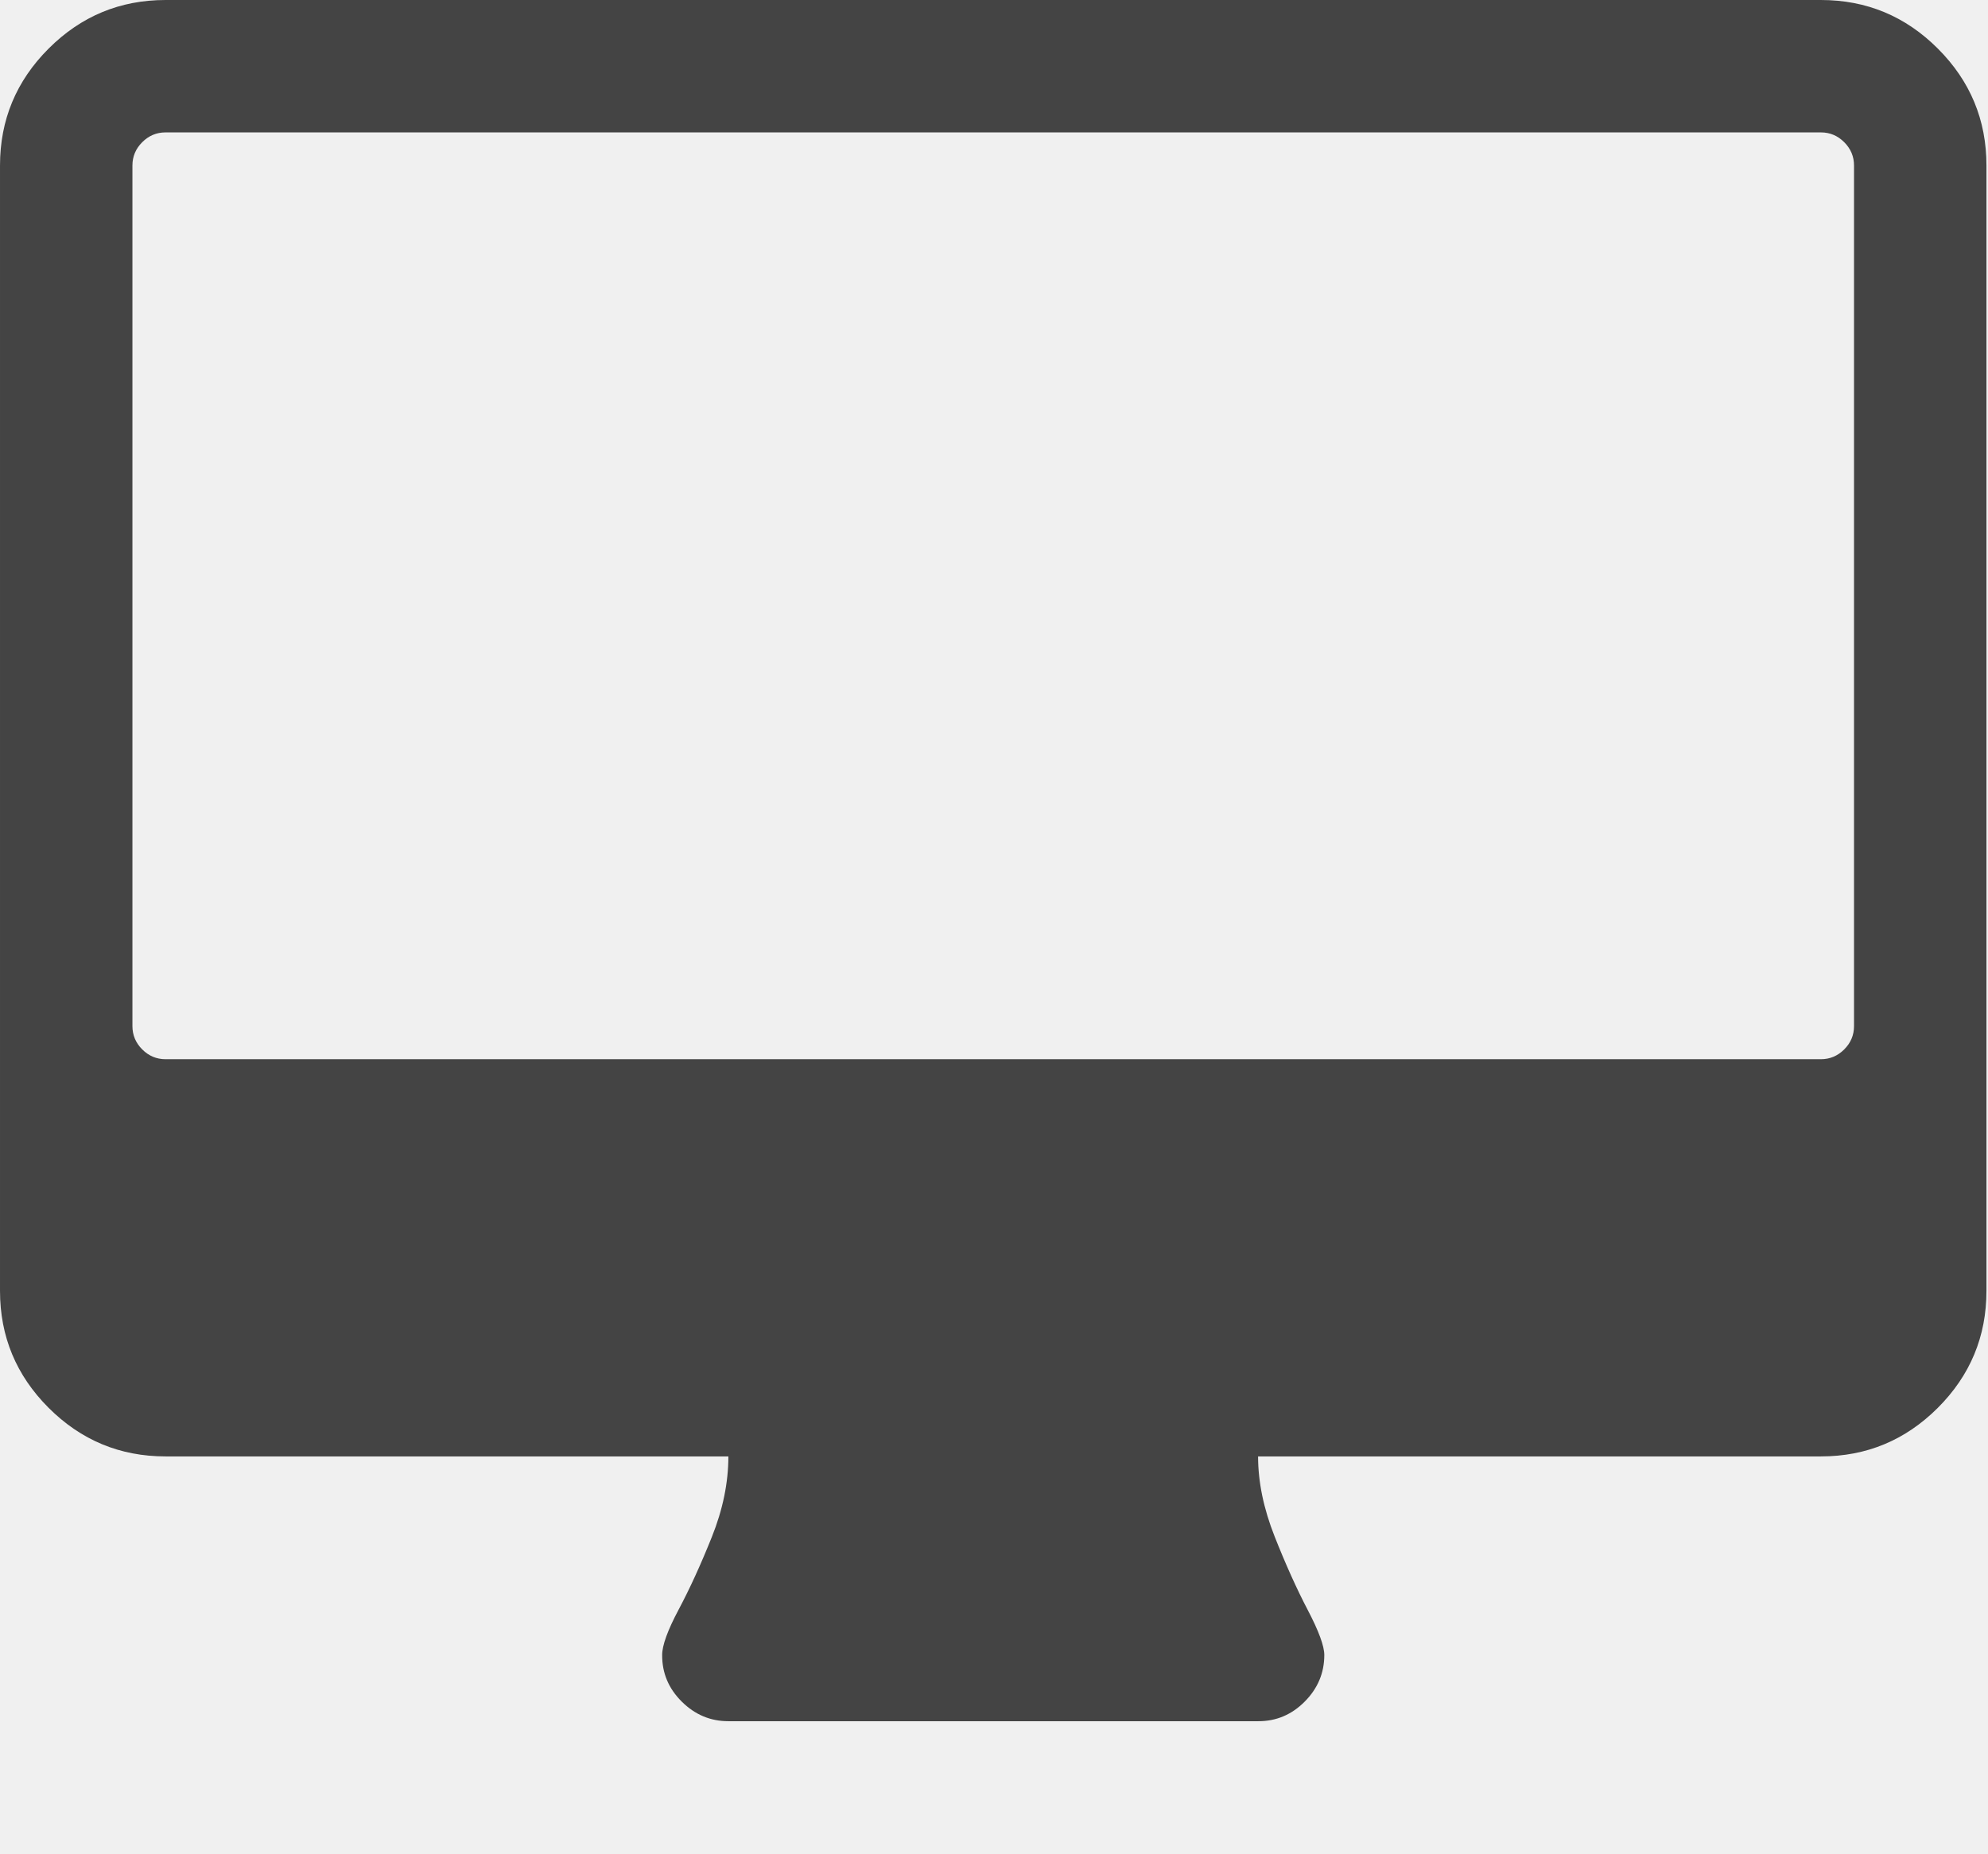
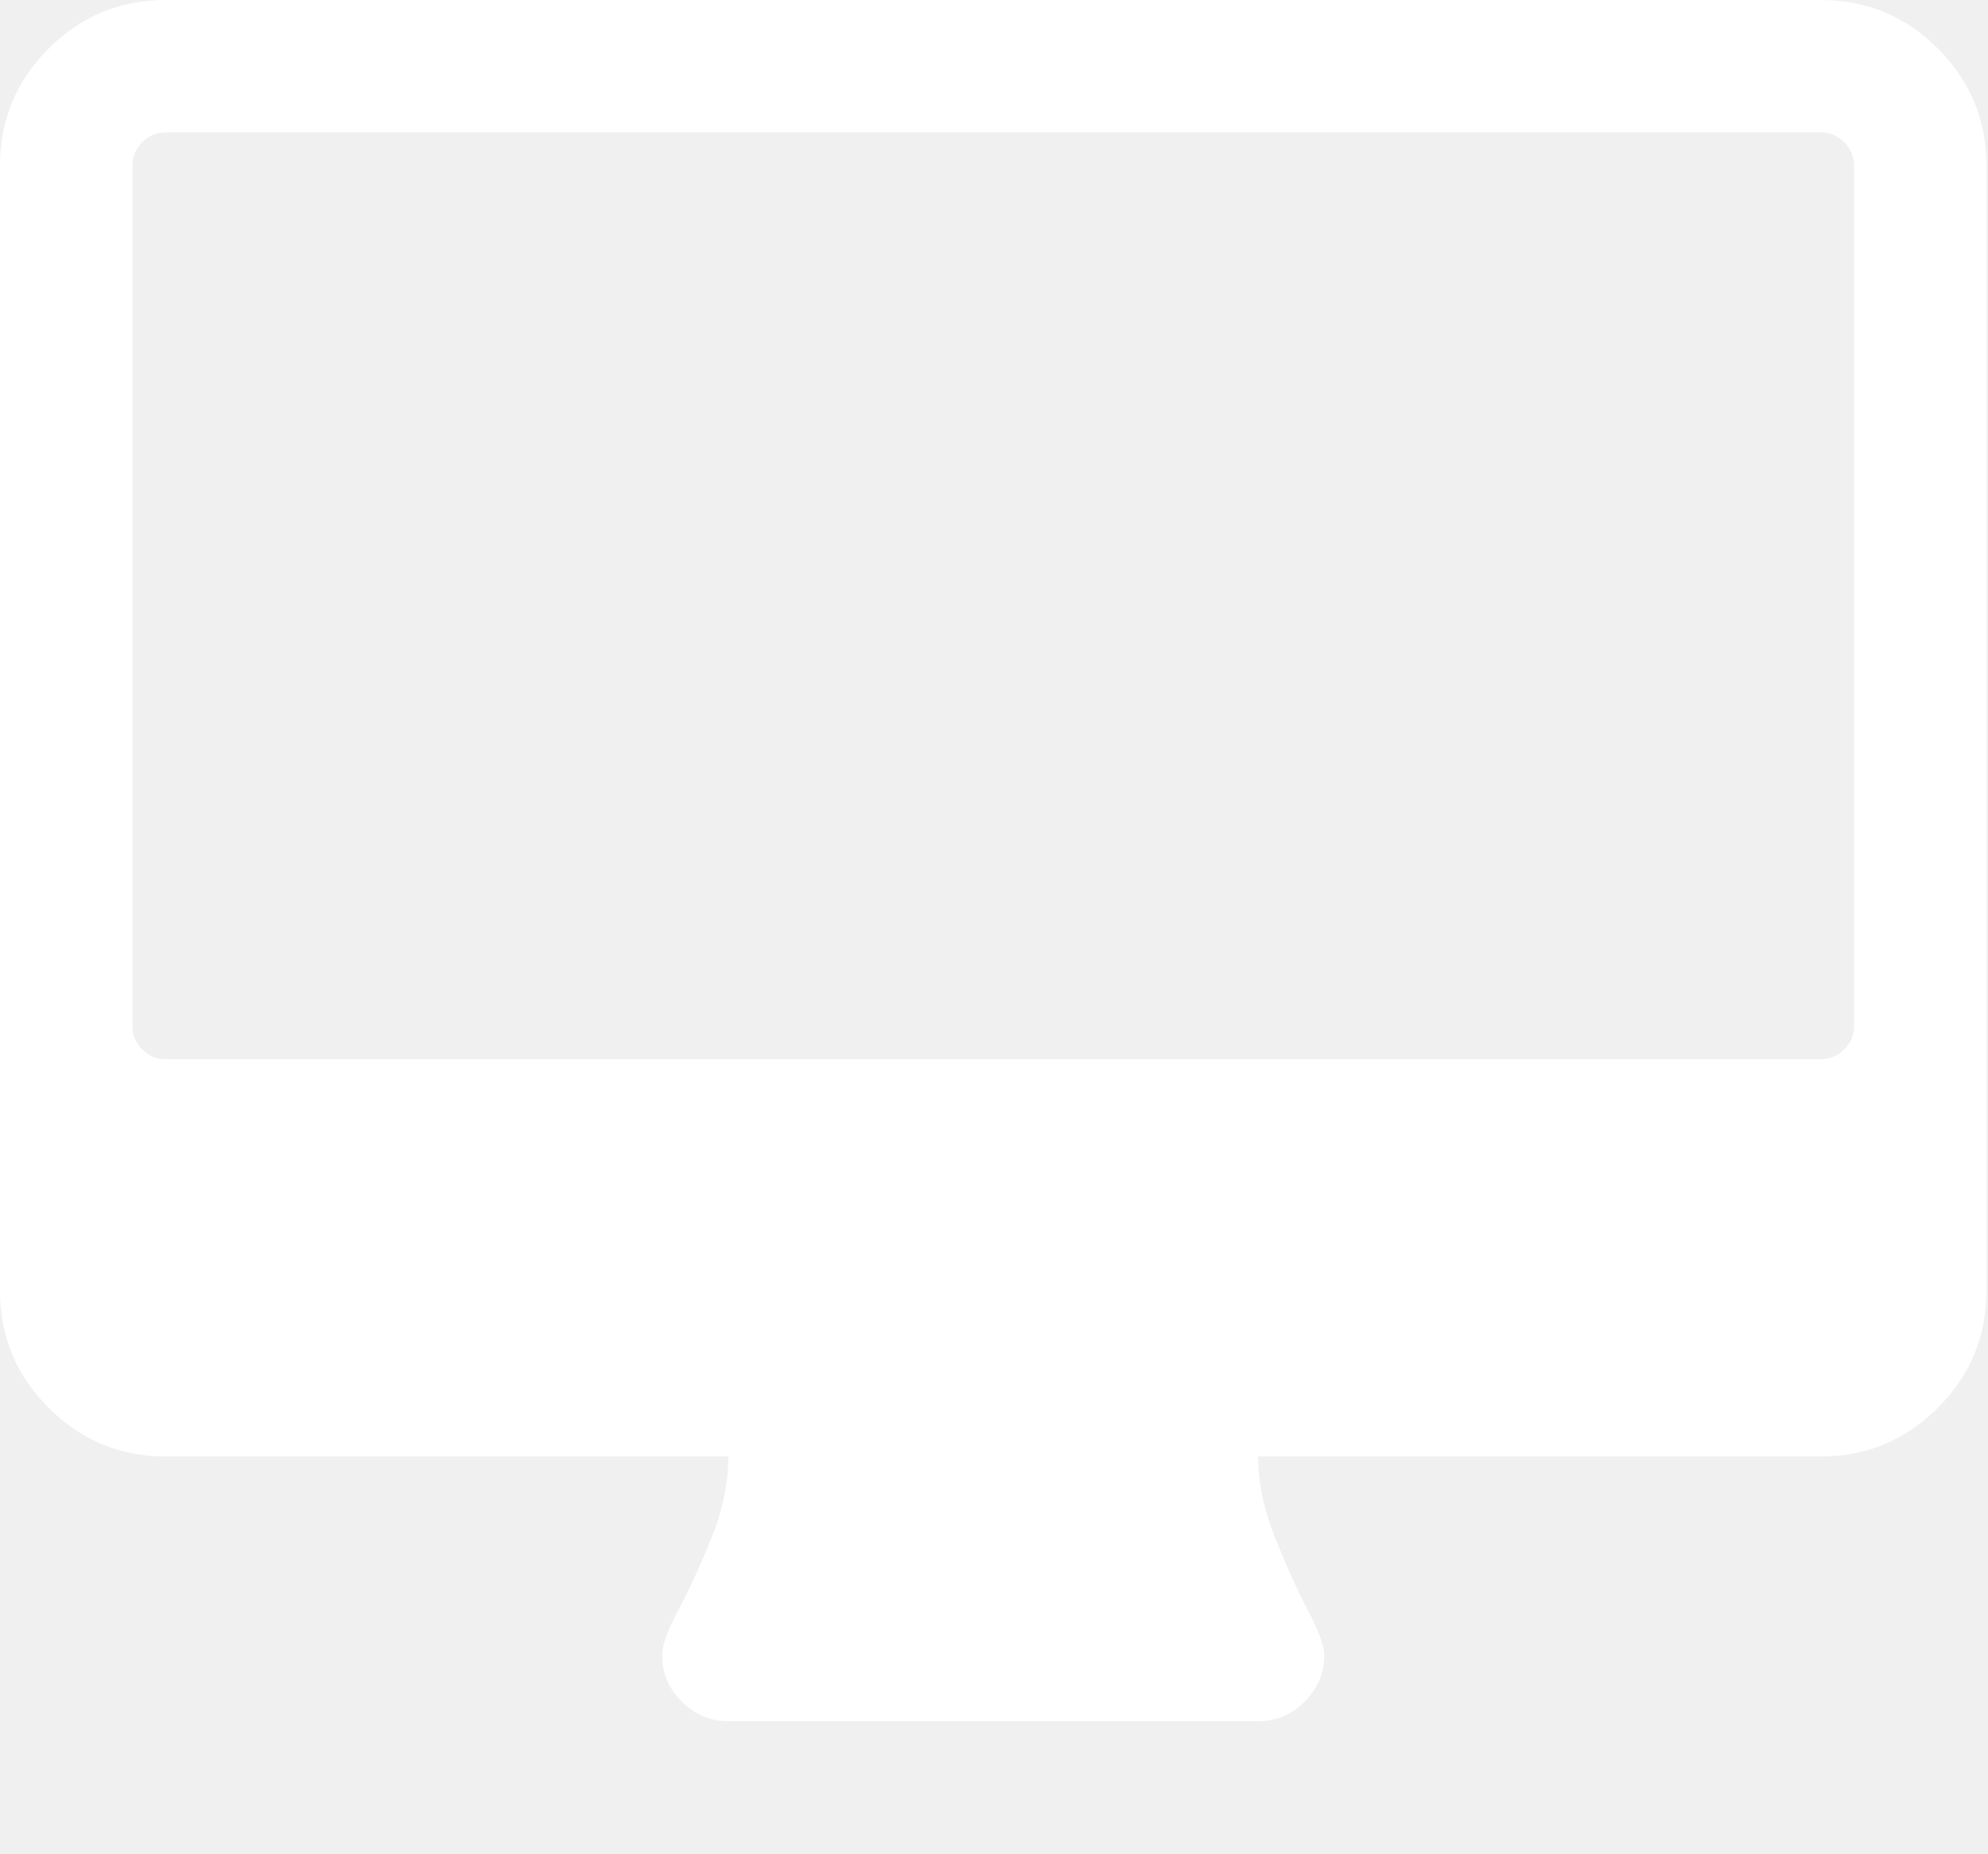
<svg xmlns="http://www.w3.org/2000/svg" t="1749812573417" class="icon" viewBox="0 0 1098 1024" version="1.1" p-id="3804" width="214.453" height="200">
-   <path d="M1024 566.857l0-475.429q0-7.461-5.413-12.873t-12.873-5.413l-914.286 0q-7.461 0-12.873 5.413t-5.413 12.873l0 475.429q0 7.461 5.413 12.873t12.873 5.413l914.286 0q7.461 0 12.873-5.413t5.413-12.873zM1097.143 91.429l0 621.714q0 37.742-26.843 64.585t-64.585 26.843l-310.857 0q0 21.138 9.143 44.251t18.286 40.594 9.143 24.869q0 14.848-10.825 25.746t-25.746 10.825l-292.571 0q-14.848 0-25.746-10.825t-10.825-25.746q0-7.973 9.143-25.161t18.286-40.009 9.143-44.544l-310.857 0q-37.742 0-64.585-26.843t-26.843-64.585l0-621.714q0-37.742 26.843-64.585t64.585-26.843l914.286 0q37.742 0 64.585 26.843t26.843 64.585z" fill="#444444" p-id="3805" />
+   <path d="M1024 566.857l0-475.429q0-7.461-5.413-12.873t-12.873-5.413l-914.286 0q-7.461 0-12.873 5.413t-5.413 12.873l0 475.429q0 7.461 5.413 12.873t12.873 5.413l914.286 0q7.461 0 12.873-5.413t5.413-12.873zM1097.143 91.429l0 621.714q0 37.742-26.843 64.585t-64.585 26.843l-310.857 0q0 21.138 9.143 44.251t18.286 40.594 9.143 24.869q0 14.848-10.825 25.746t-25.746 10.825l-292.571 0q-14.848 0-25.746-10.825t-10.825-25.746q0-7.973 9.143-25.161t18.286-40.009 9.143-44.544l-310.857 0q-37.742 0-64.585-26.843t-26.843-64.585l0-621.714q0-37.742 26.843-64.585t64.585-26.843l914.286 0q37.742 0 64.585 26.843t26.843 64.585z" fill="#ffffff" p-id="3805" />
</svg>
